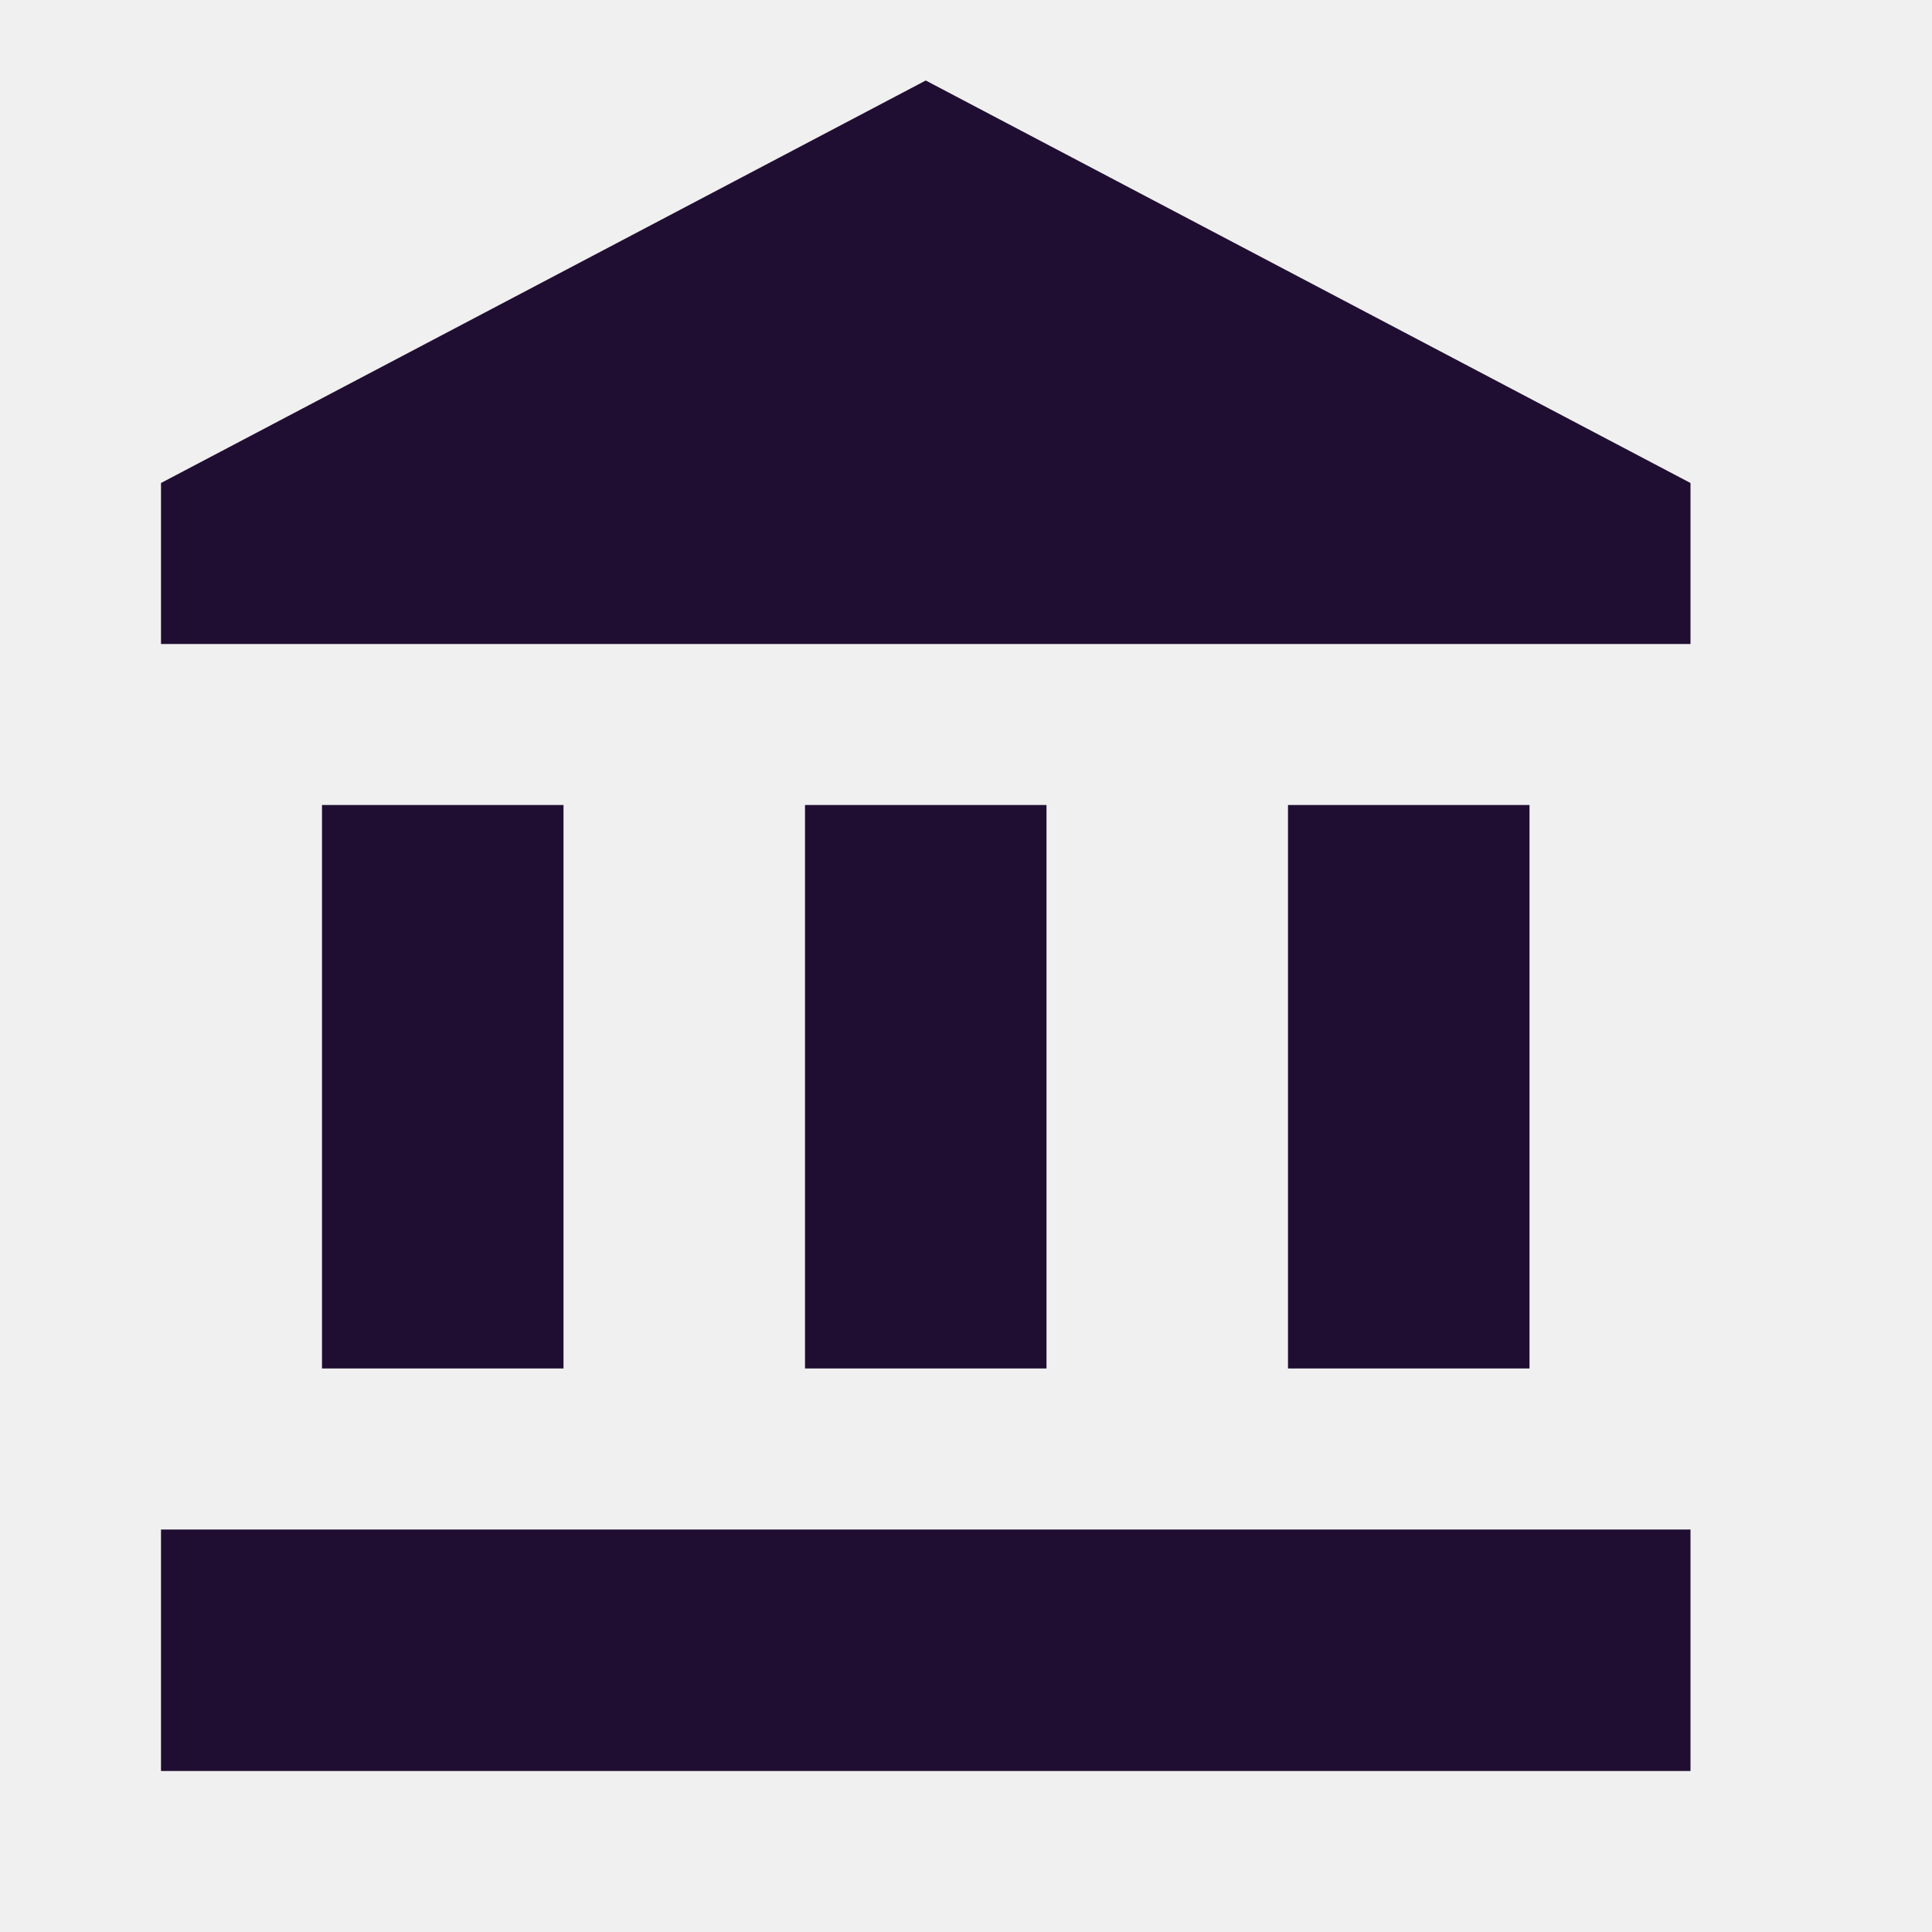
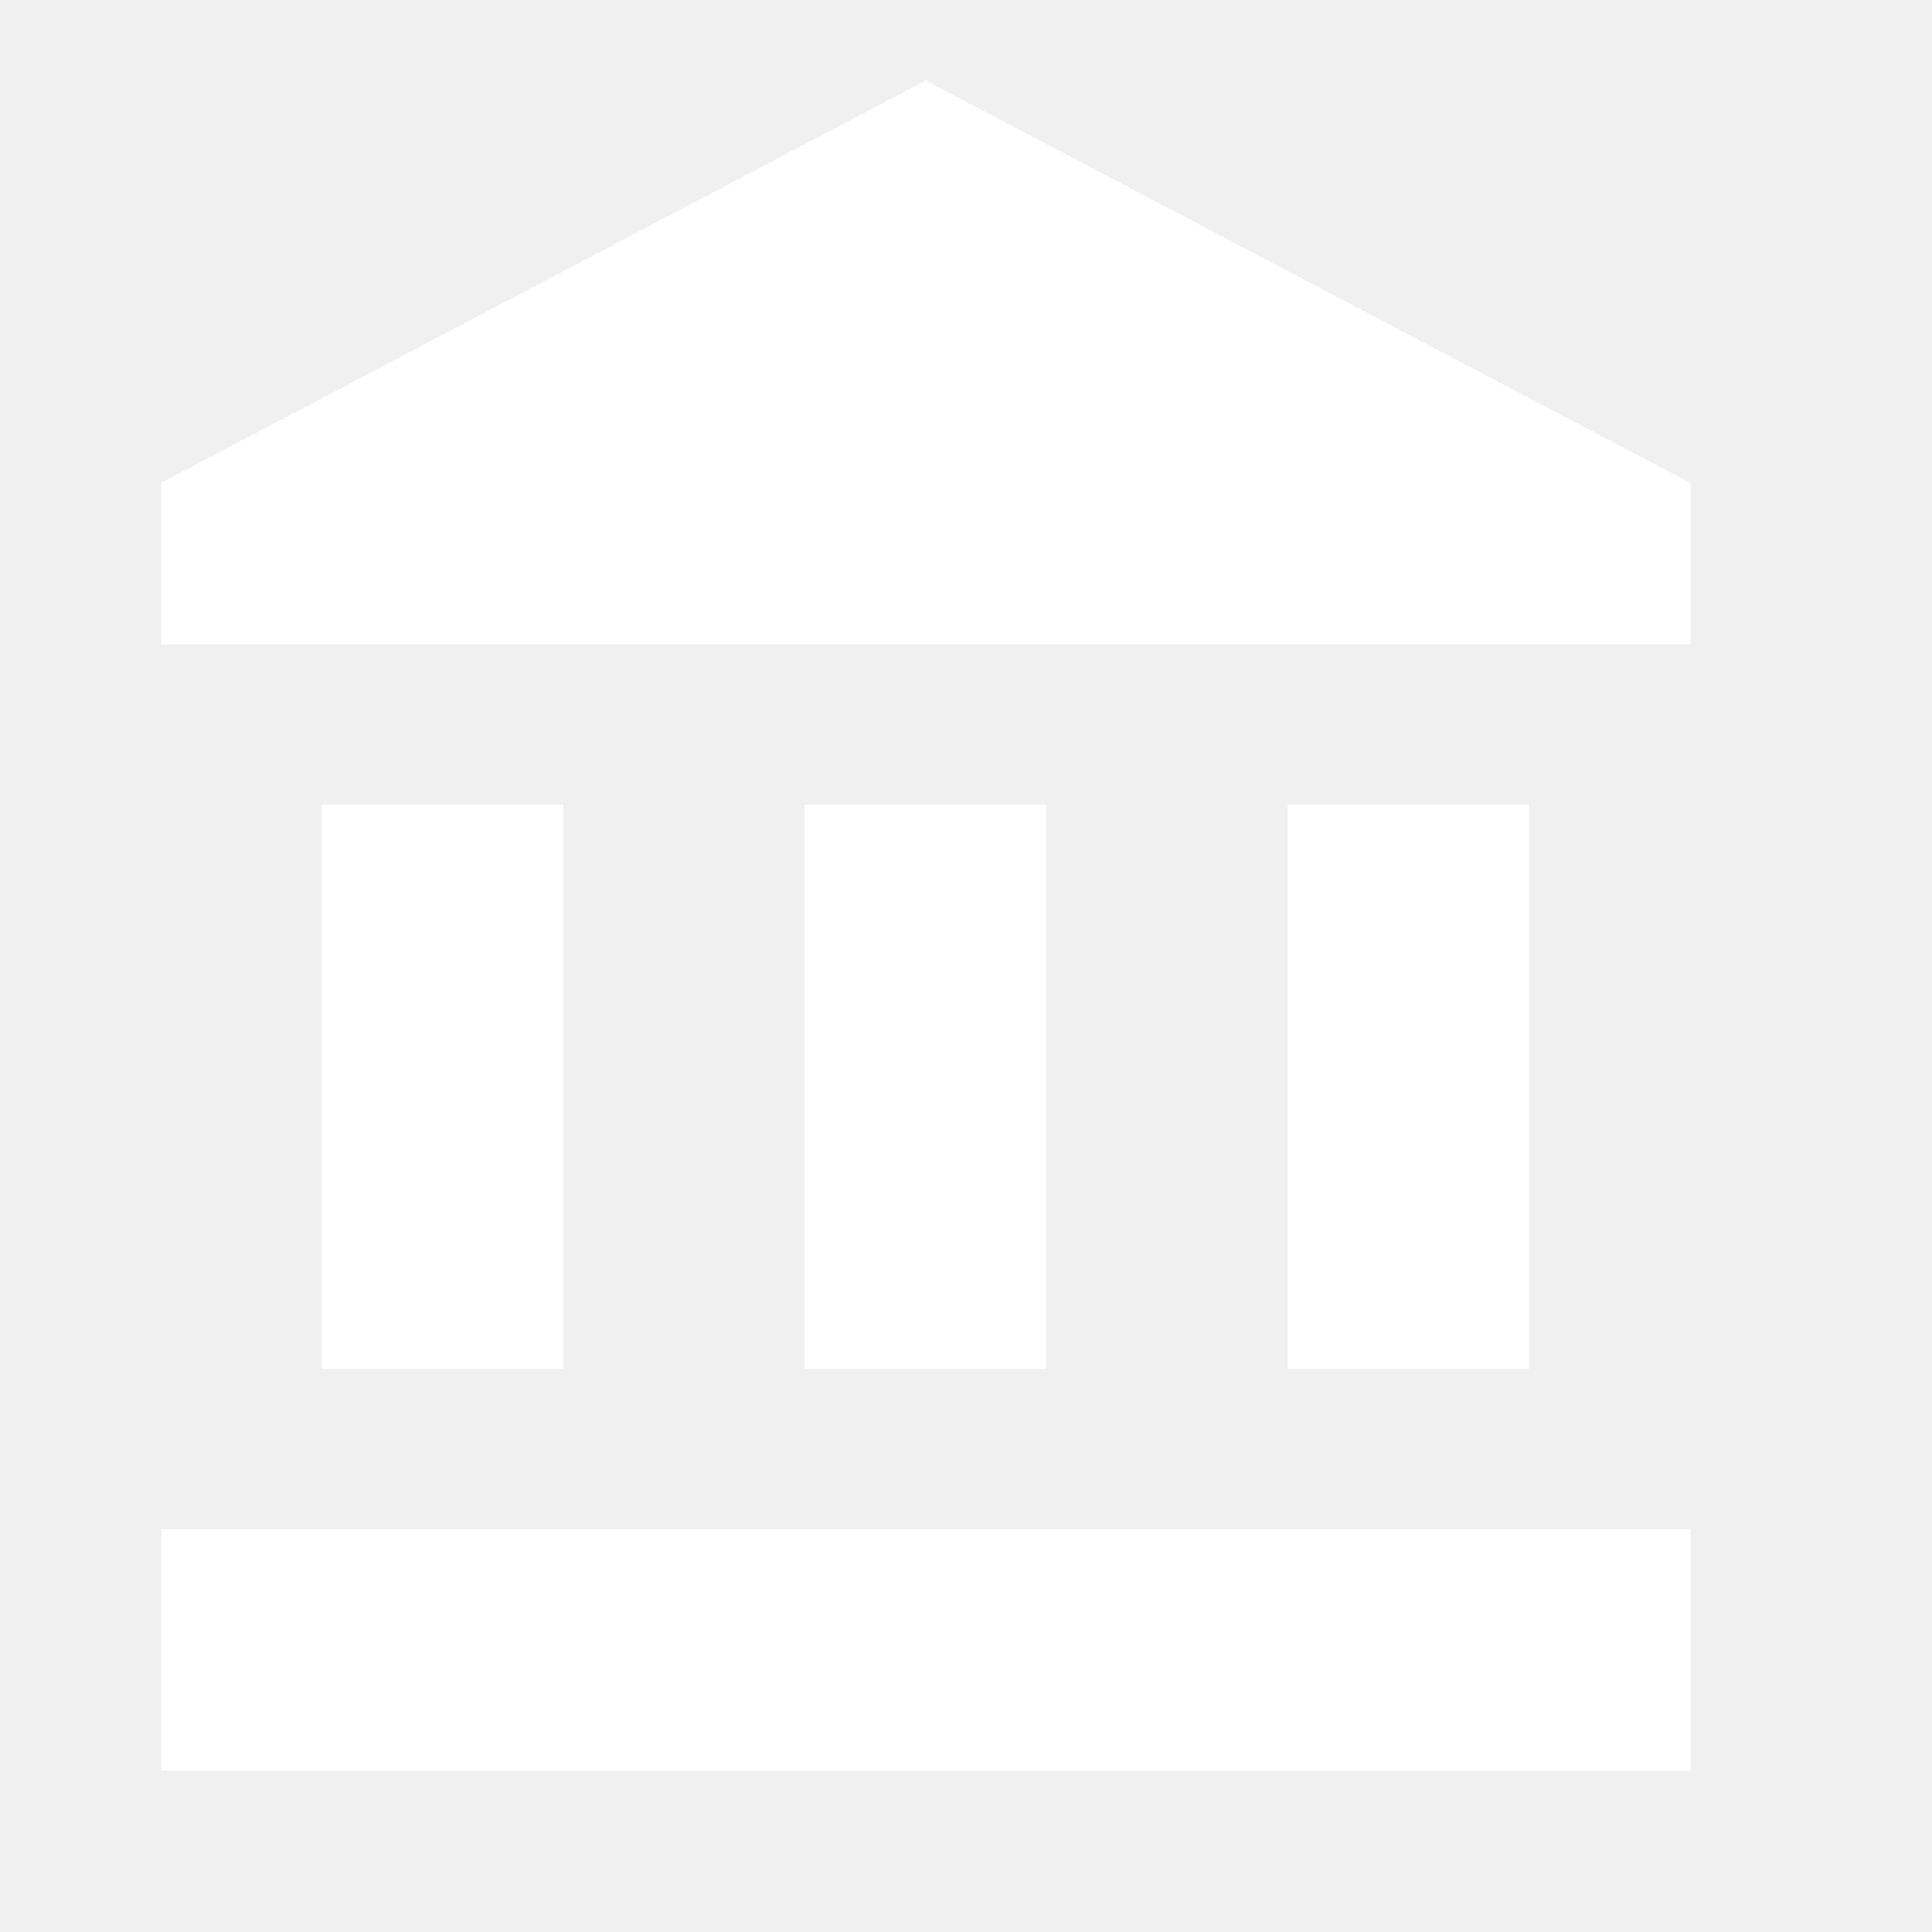
<svg xmlns="http://www.w3.org/2000/svg" width="48" height="48" viewBox="0 0 48 48" fill="none">
-   <g clip-path="url(#clip0_1611_9)">
-     <path d="M8 20V34H14V20H8ZM20 20V34H26V20H20ZM4 44H42V38H4V44ZM32 20V34H38V20H32ZM23 2L4 12V16H42V12L23 2Z" fill="#200E32" />
+   <g clip-path="url(#clip0_66_2)">
+     <mask id="mask0_66_2" style="mask-type:luminance" maskUnits="userSpaceOnUse" x="0" y="0" width="48" height="48">
+       <path d="M48 0H0V48H48V0Z" fill="white" />
+     </mask>
+     <g mask="url(#mask0_66_2)">
+       <path d="M8 20V34H14V20H8ZM20 20V34H26V20H20ZM4 44H42V38H4V44ZM32 20V34H38V20H32ZM23 2L4 12V16H42V12L23 2Z" fill="white" />
+     </g>
  </g>
  <defs>
-     <clipPath id="clip0_1611_9">
+     <clipPath id="clip0_66_2">
      <rect width="48" height="48" fill="white" />
    </clipPath>
  </defs>
</svg>
